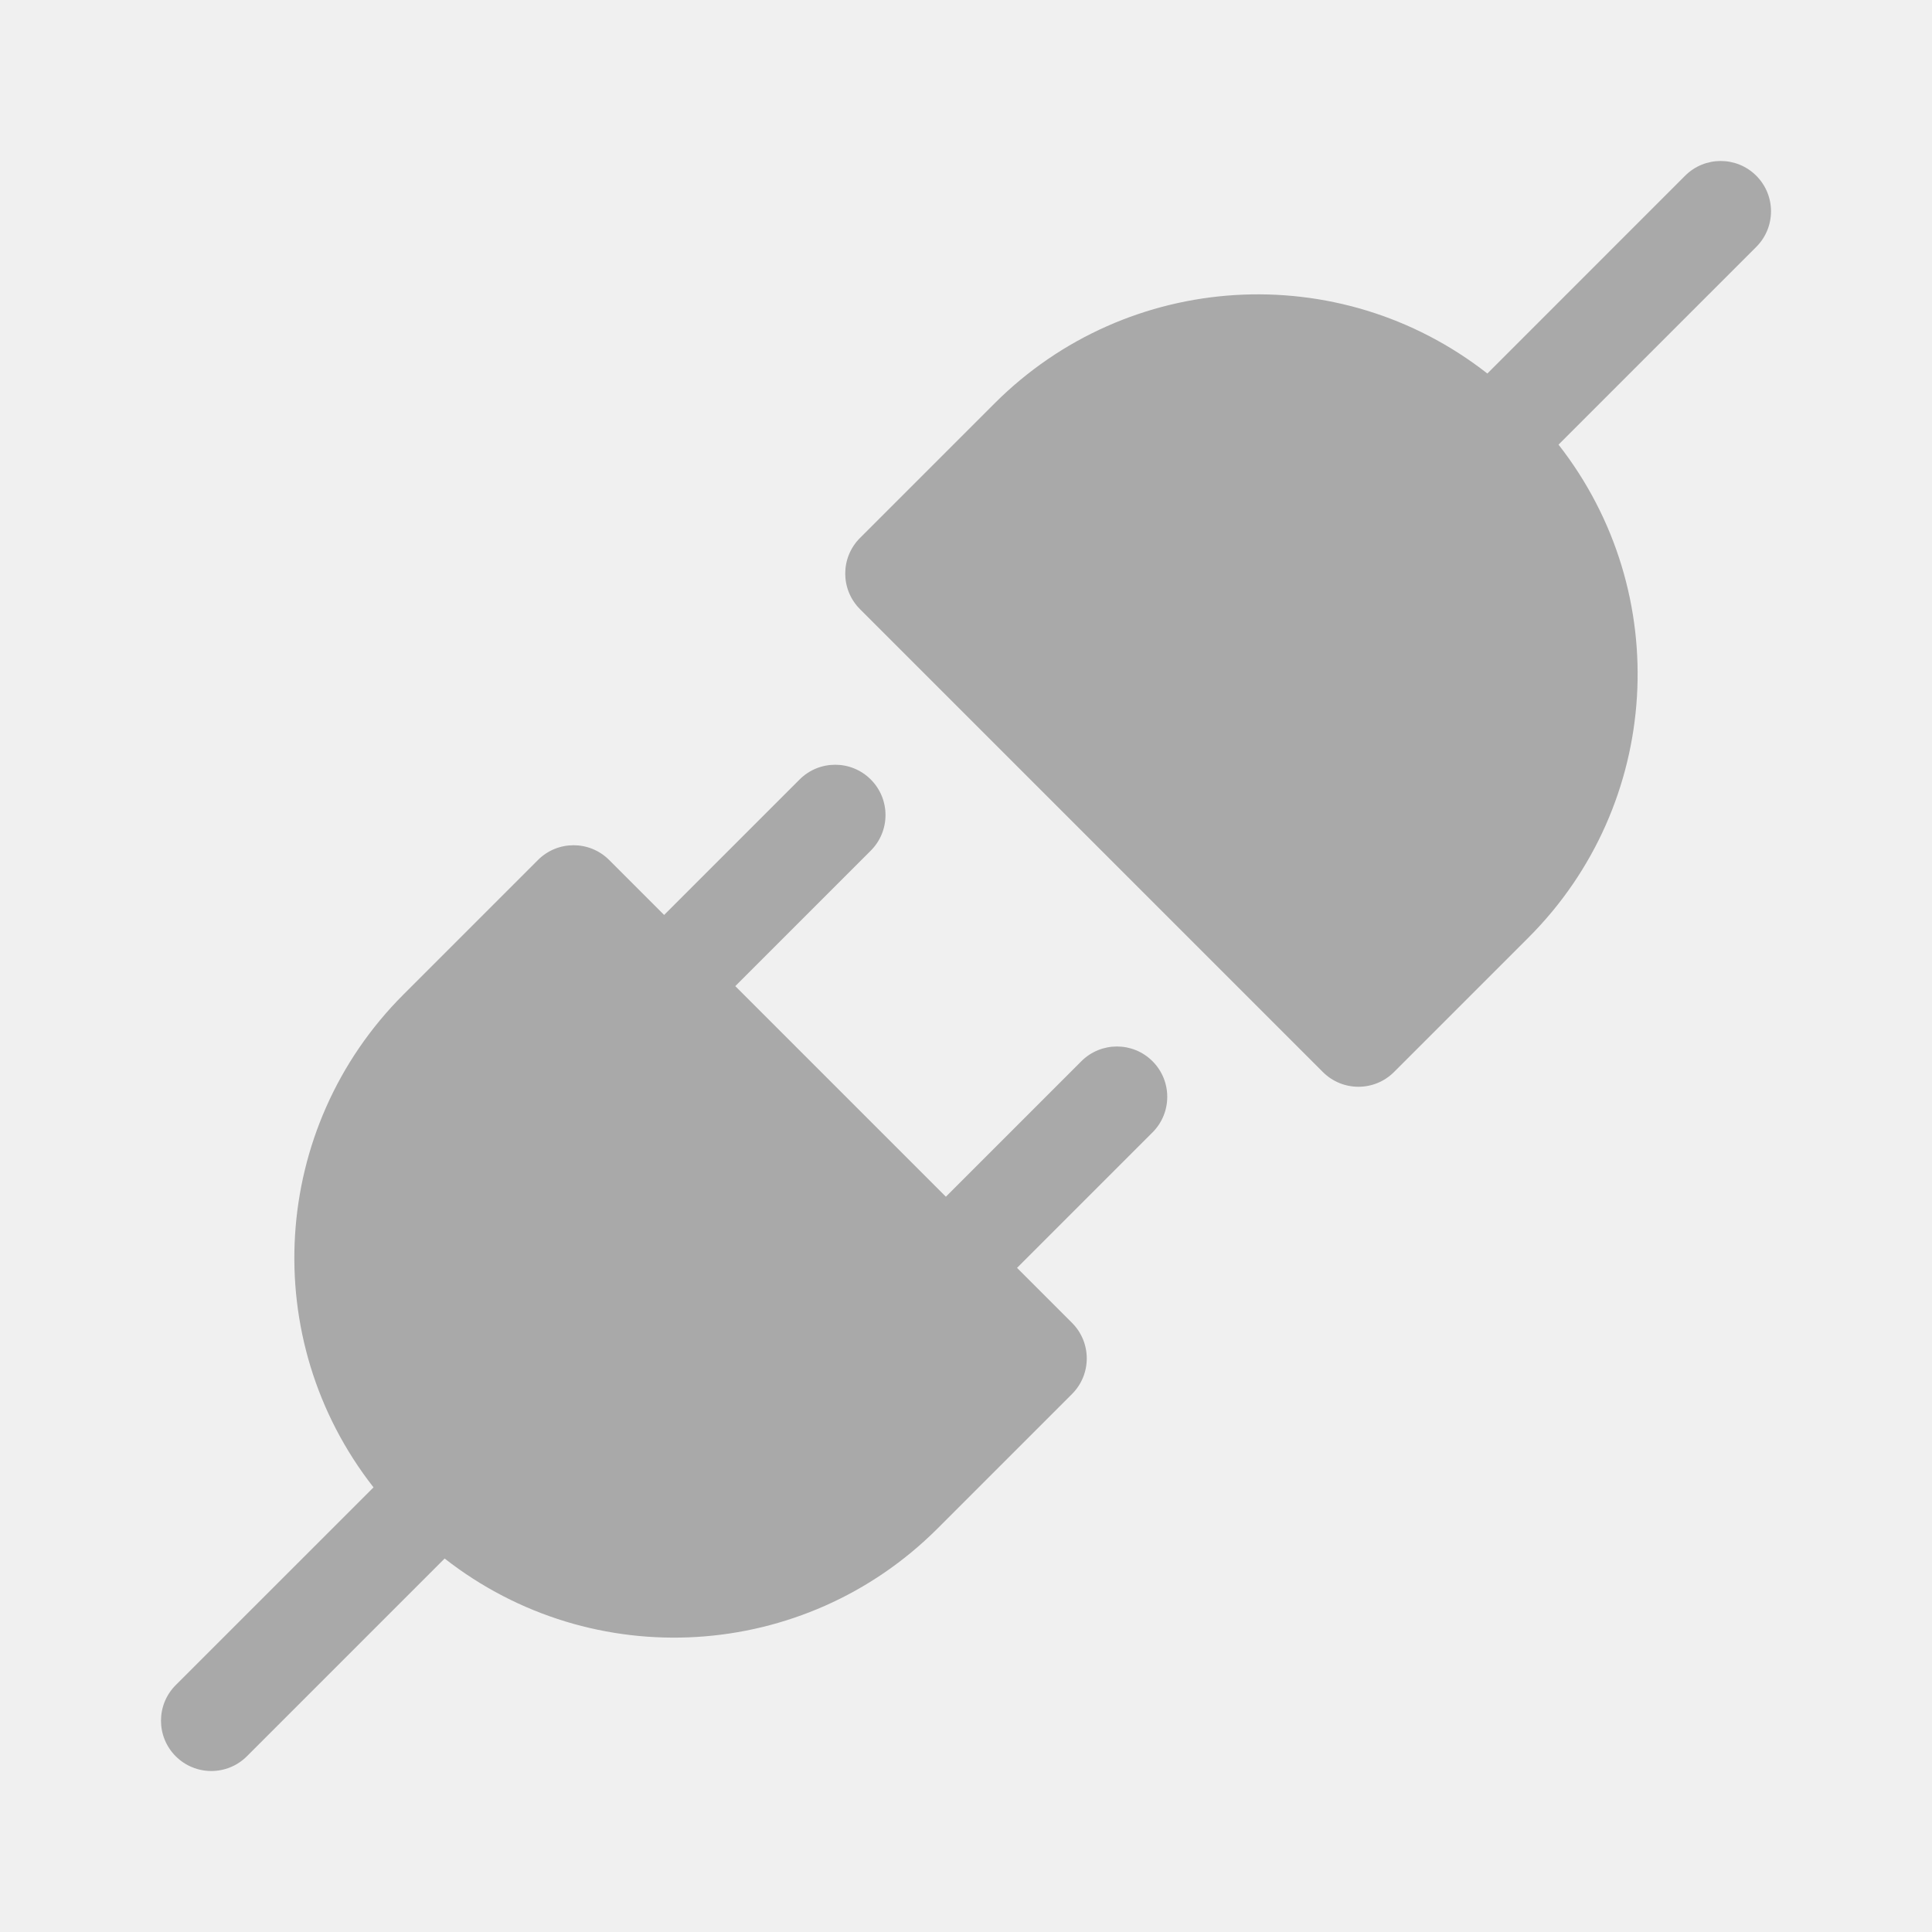
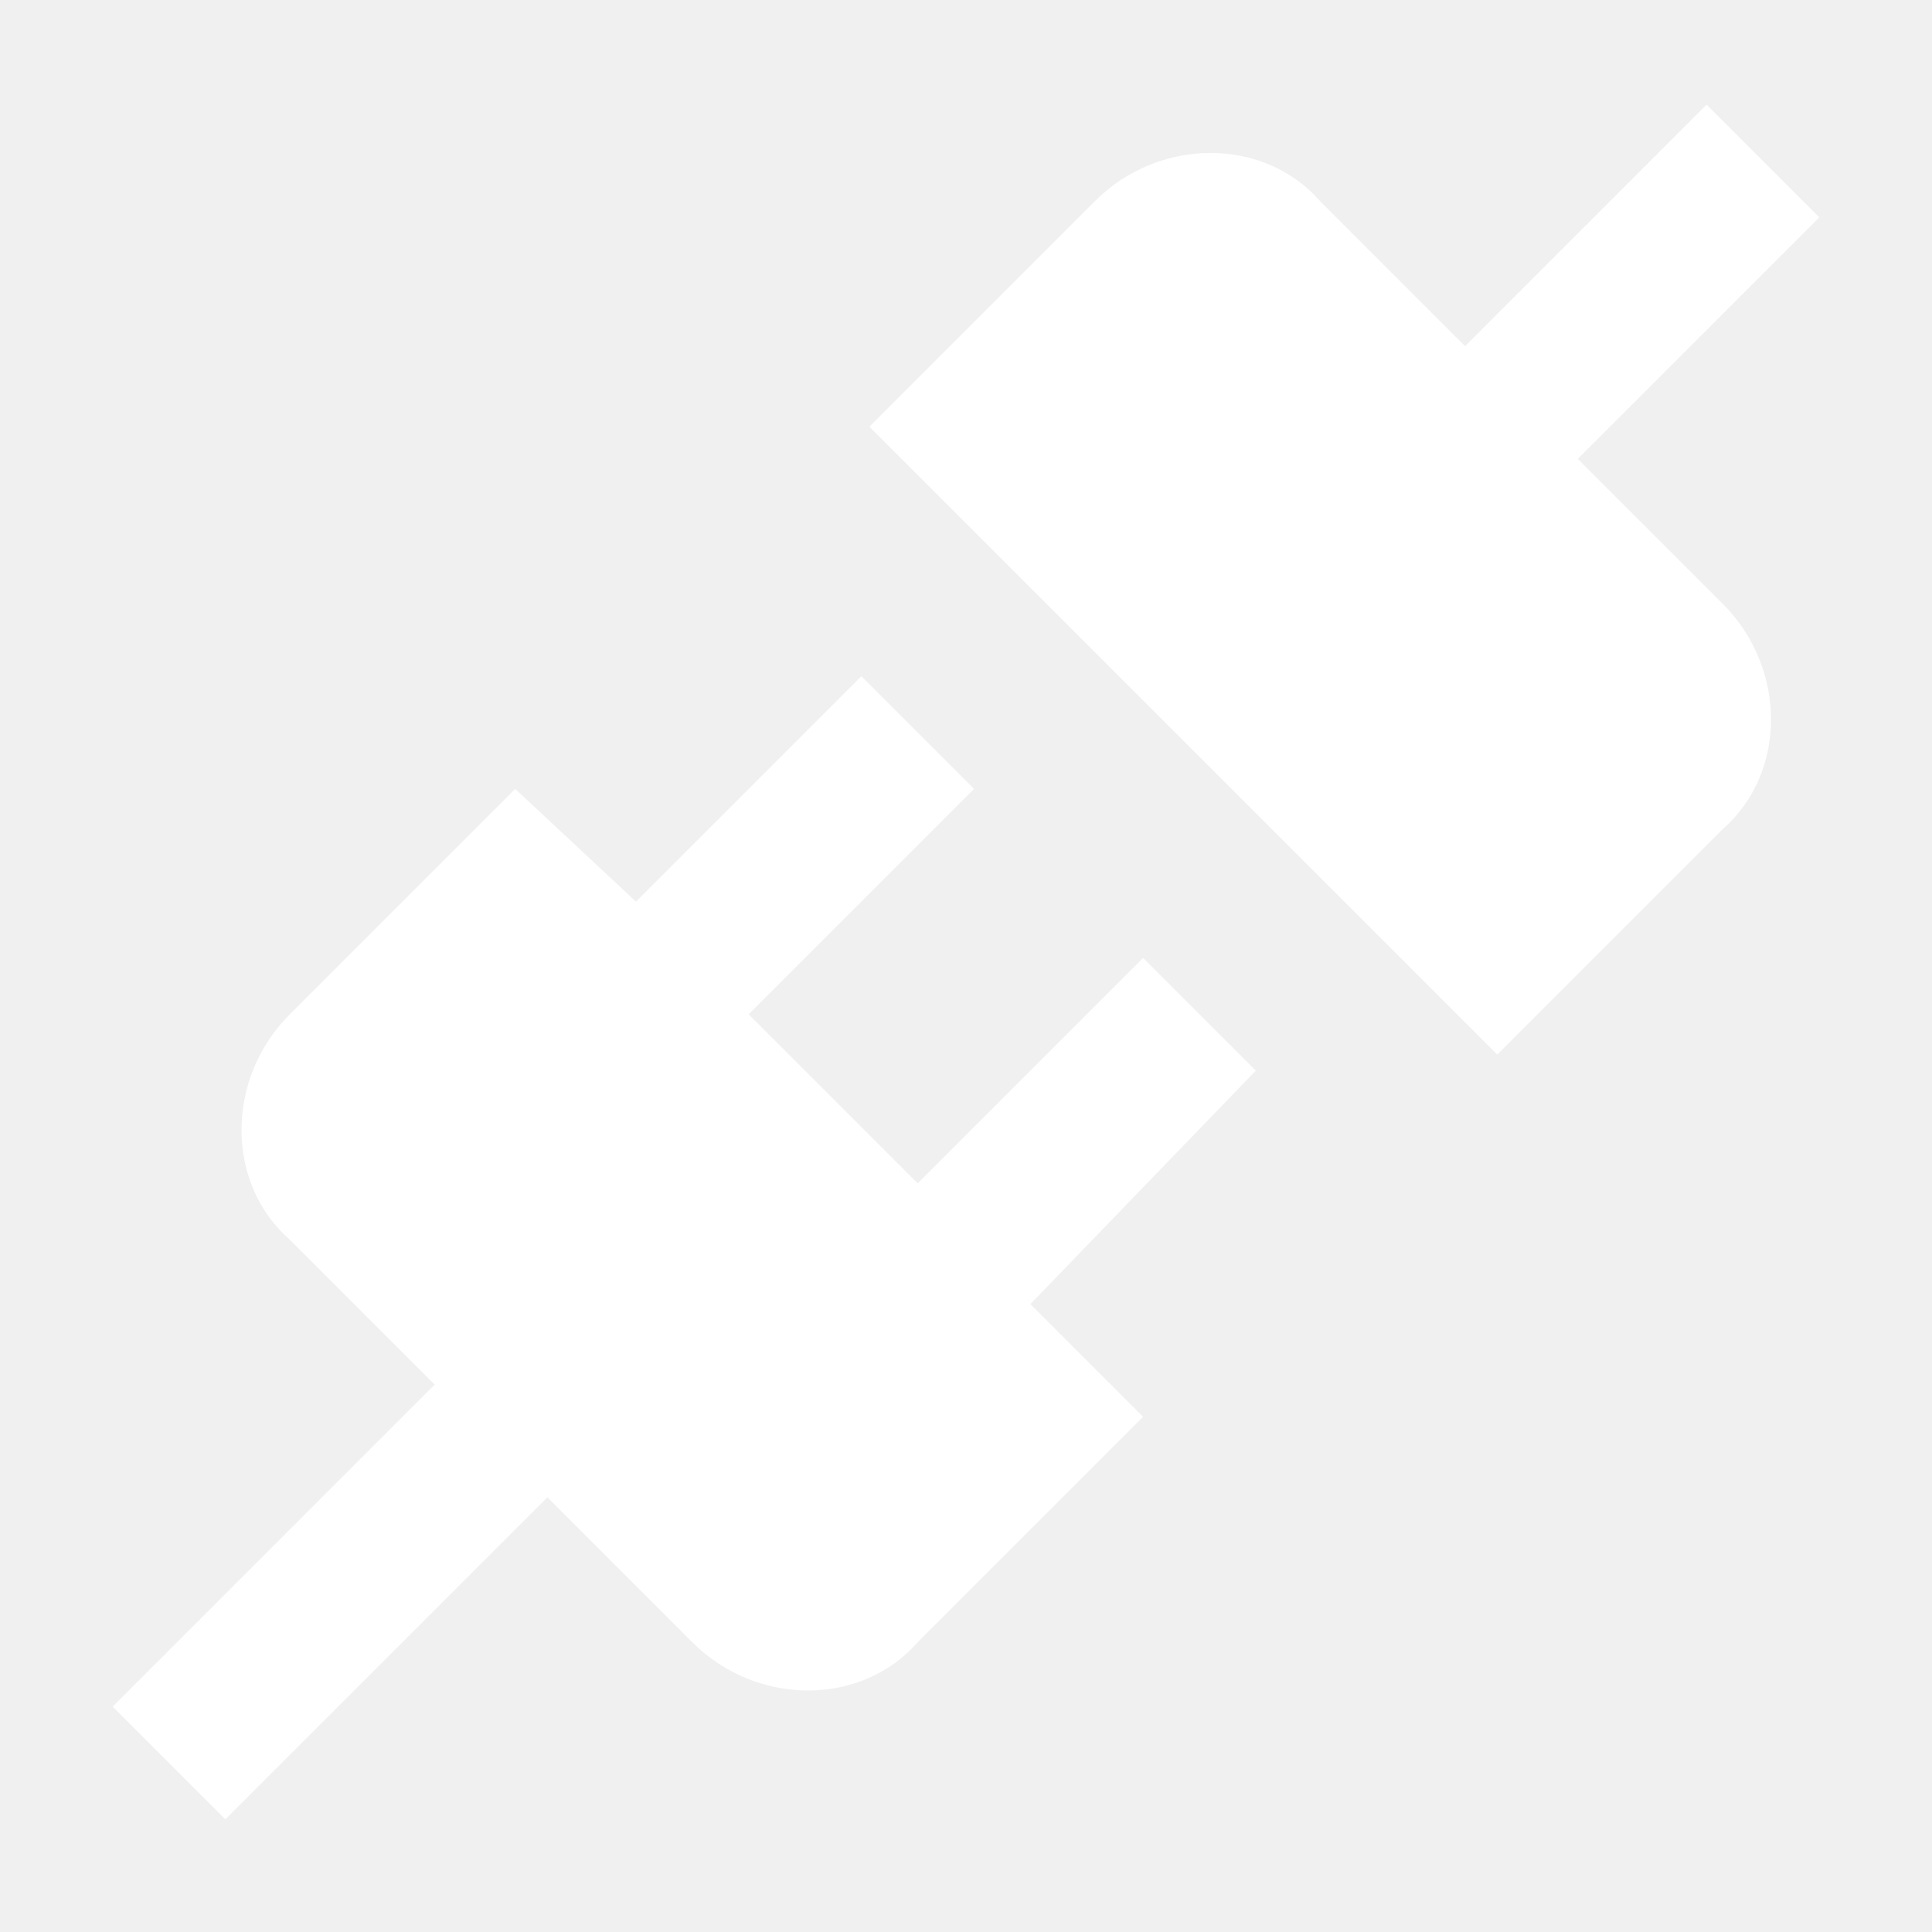
- <svg xmlns="http://www.w3.org/2000/svg" width="24" height="24" viewBox="0 0 48 48">
-   <path fill="darkgray" d="M43.634 4.366a1.25 1.25 0 0 1 0 1.768l-4.913 4.913a9.253 9.253 0 0 1-.744 12.244l-3.343 3.343a1.25 1.25 0 0 1-1.768 0l-11.5-11.5a1.25 1.25 0 0 1 0-1.768l3.343-3.343a9.25 9.25 0 0 1 12.244-.743l4.913-4.914a1.25 1.25 0 0 1 1.768 0M9.28 36.953l-4.914 4.913a1.25 1.25 0 0 0 1.768 1.768l4.913-4.913a9.253 9.253 0 0 0 12.244-.744l3.343-3.343a1.25 1.25 0 0 0 0-1.768L25.268 31.5l3.366-3.366a1.25 1.25 0 0 0-1.768-1.768L23.5 29.732L18.268 24.5l3.366-3.366a1.25 1.25 0 0 0-1.768-1.768L16.5 22.732l-1.366-1.366a1.25 1.25 0 0 0-1.768 0l-3.343 3.343a9.25 9.25 0 0 0-.743 12.244" />
+ <svg xmlns="http://www.w3.org/2000/svg" version="1.1" width="24" height="24" viewBox="0 0 24 24">
+   <path fill="#ffffff" d="M21.4 7.5C22.2 8.3 22.2 9.6 21.4 10.3L18.6 13.1L10.8 5.3L13.6 2.5C14.4 1.7 15.7 1.7 16.4 2.5L18.2 4.3L21.2 1.3L22.6 2.7L19.6 5.7L21.4 7.5M15.6 13.3L14.2 11.9L11.4 14.7L9.3 12.6L12.1 9.8L10.7 8.4L7.9 11.2L6.4 9.8L3.6 12.6C2.8 13.4 2.8 14.7 3.6 15.4L5.4 17.2L1.4 21.2L2.8 22.6L6.8 18.6L8.6 20.4C9.4 21.2 10.7 21.2 11.4 20.4L14.2 17.6L12.8 16.2L15.6 13.3Z" />
</svg>
